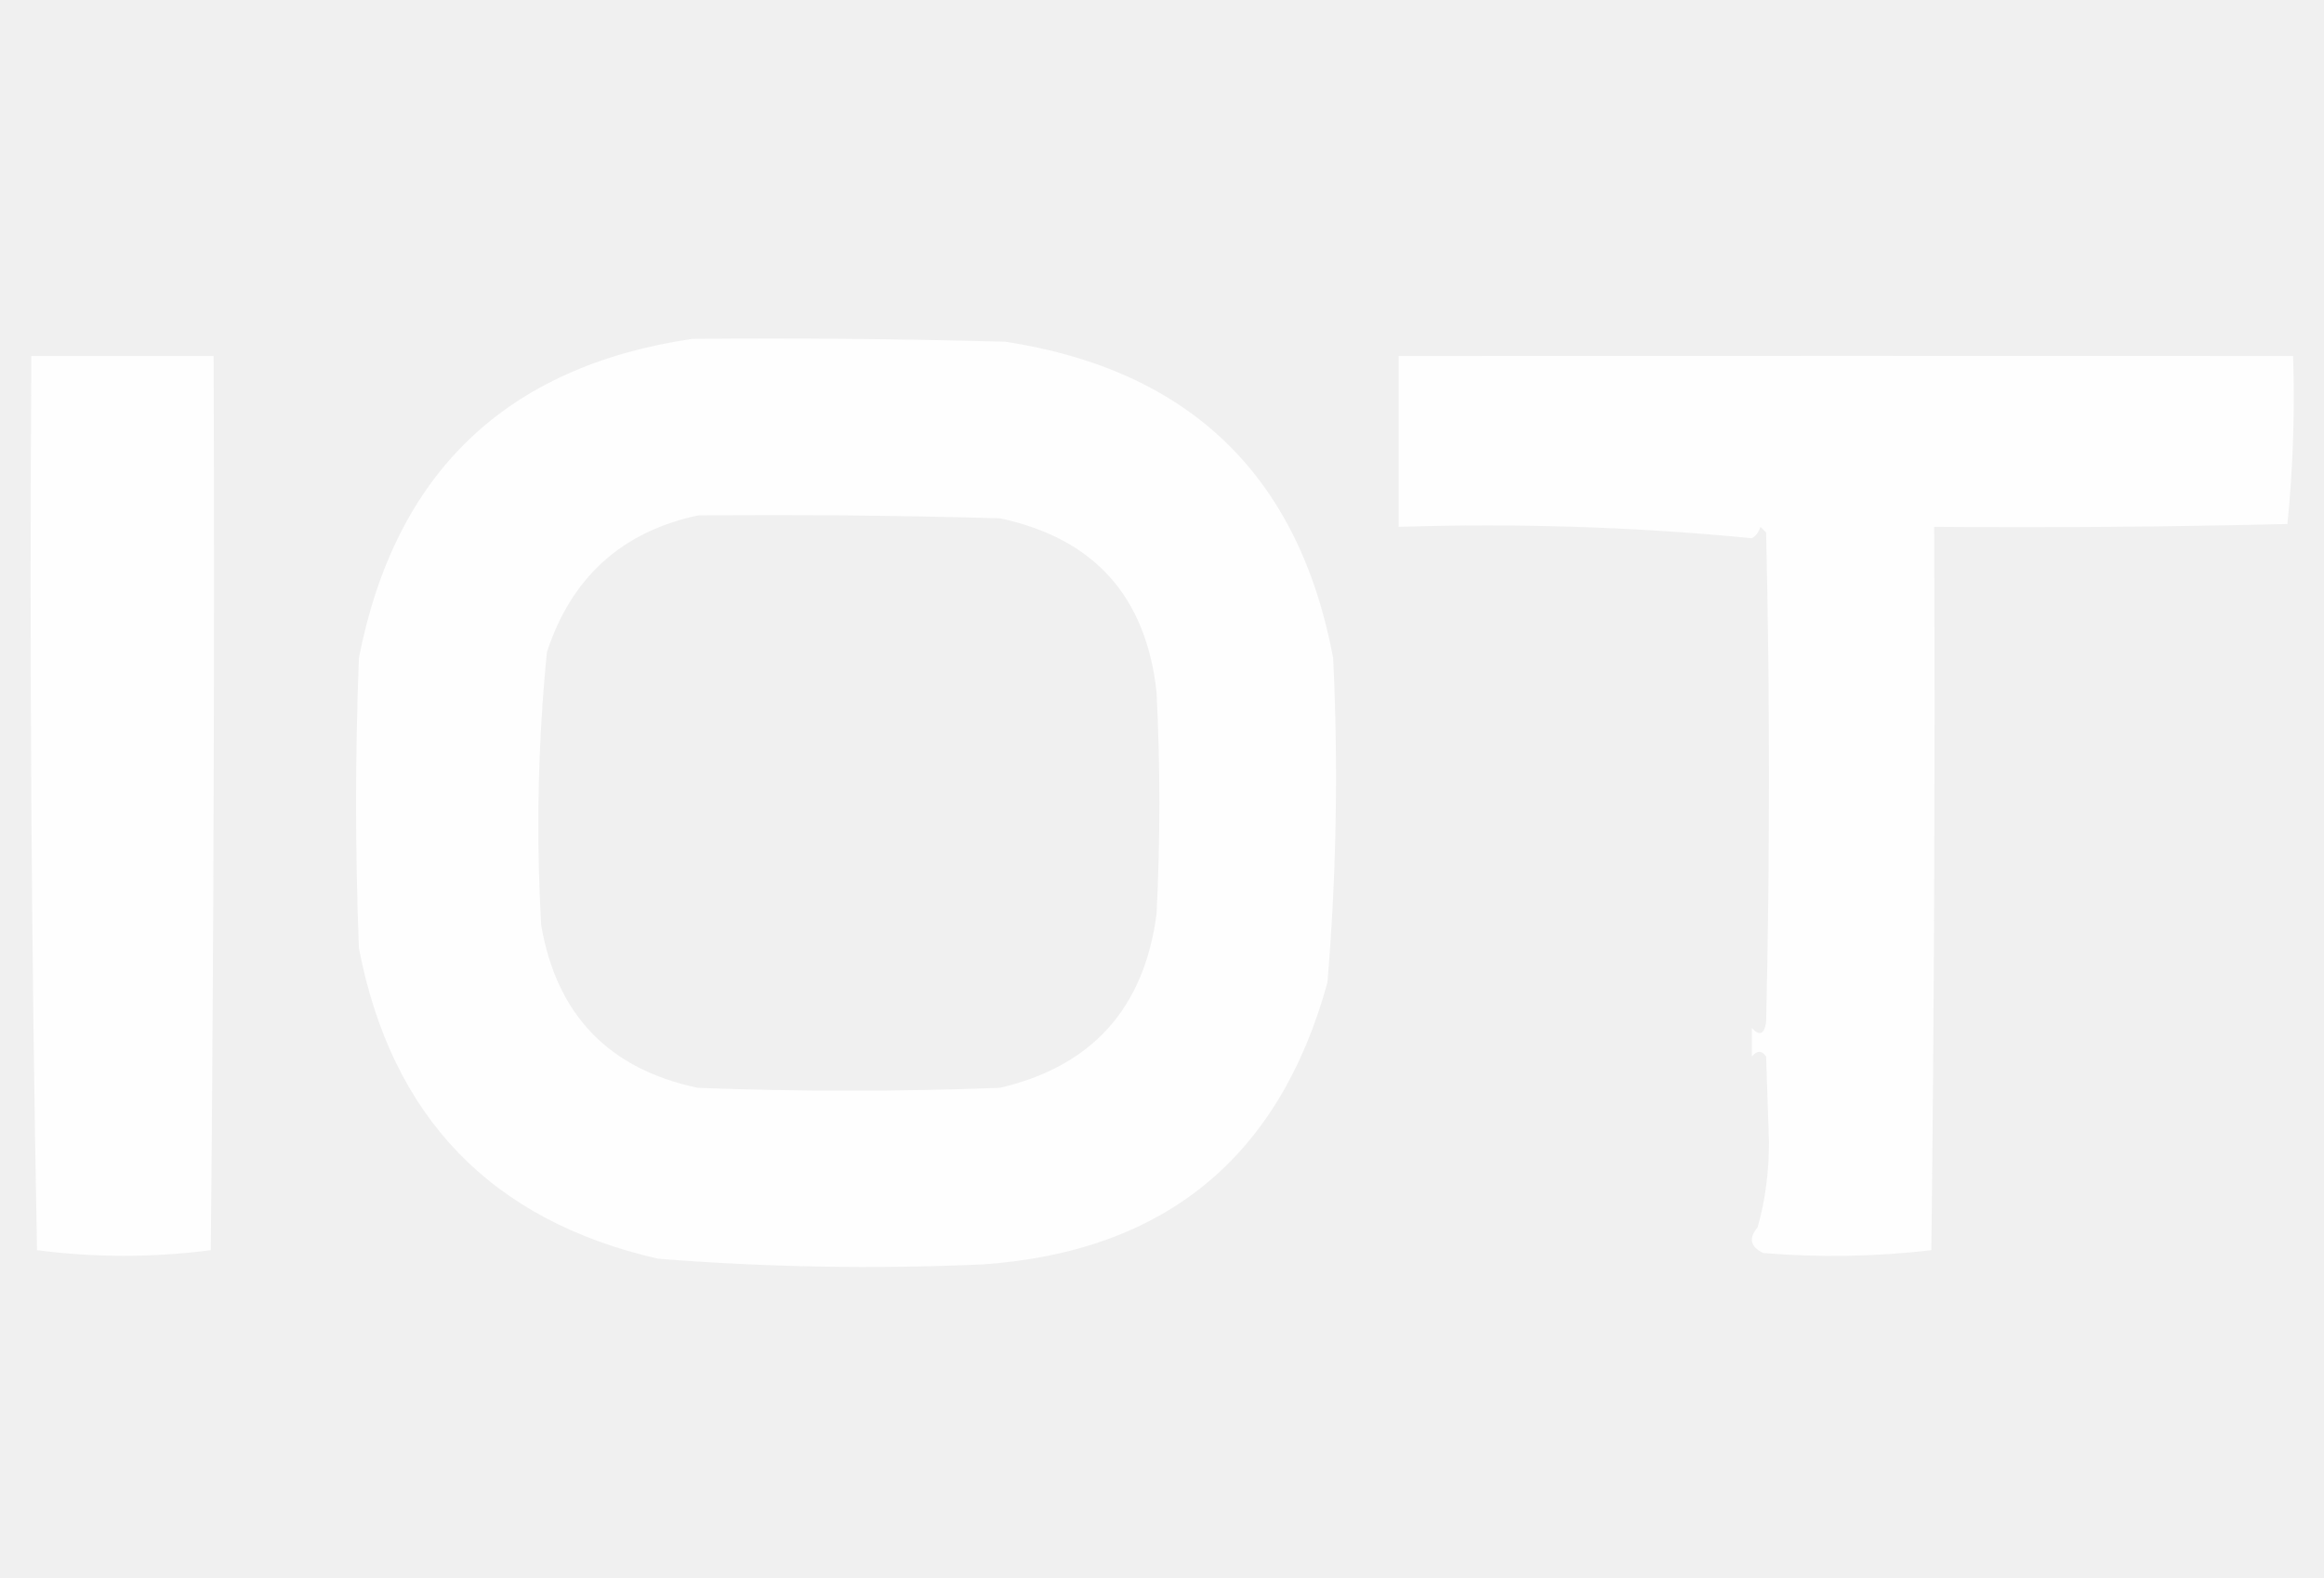
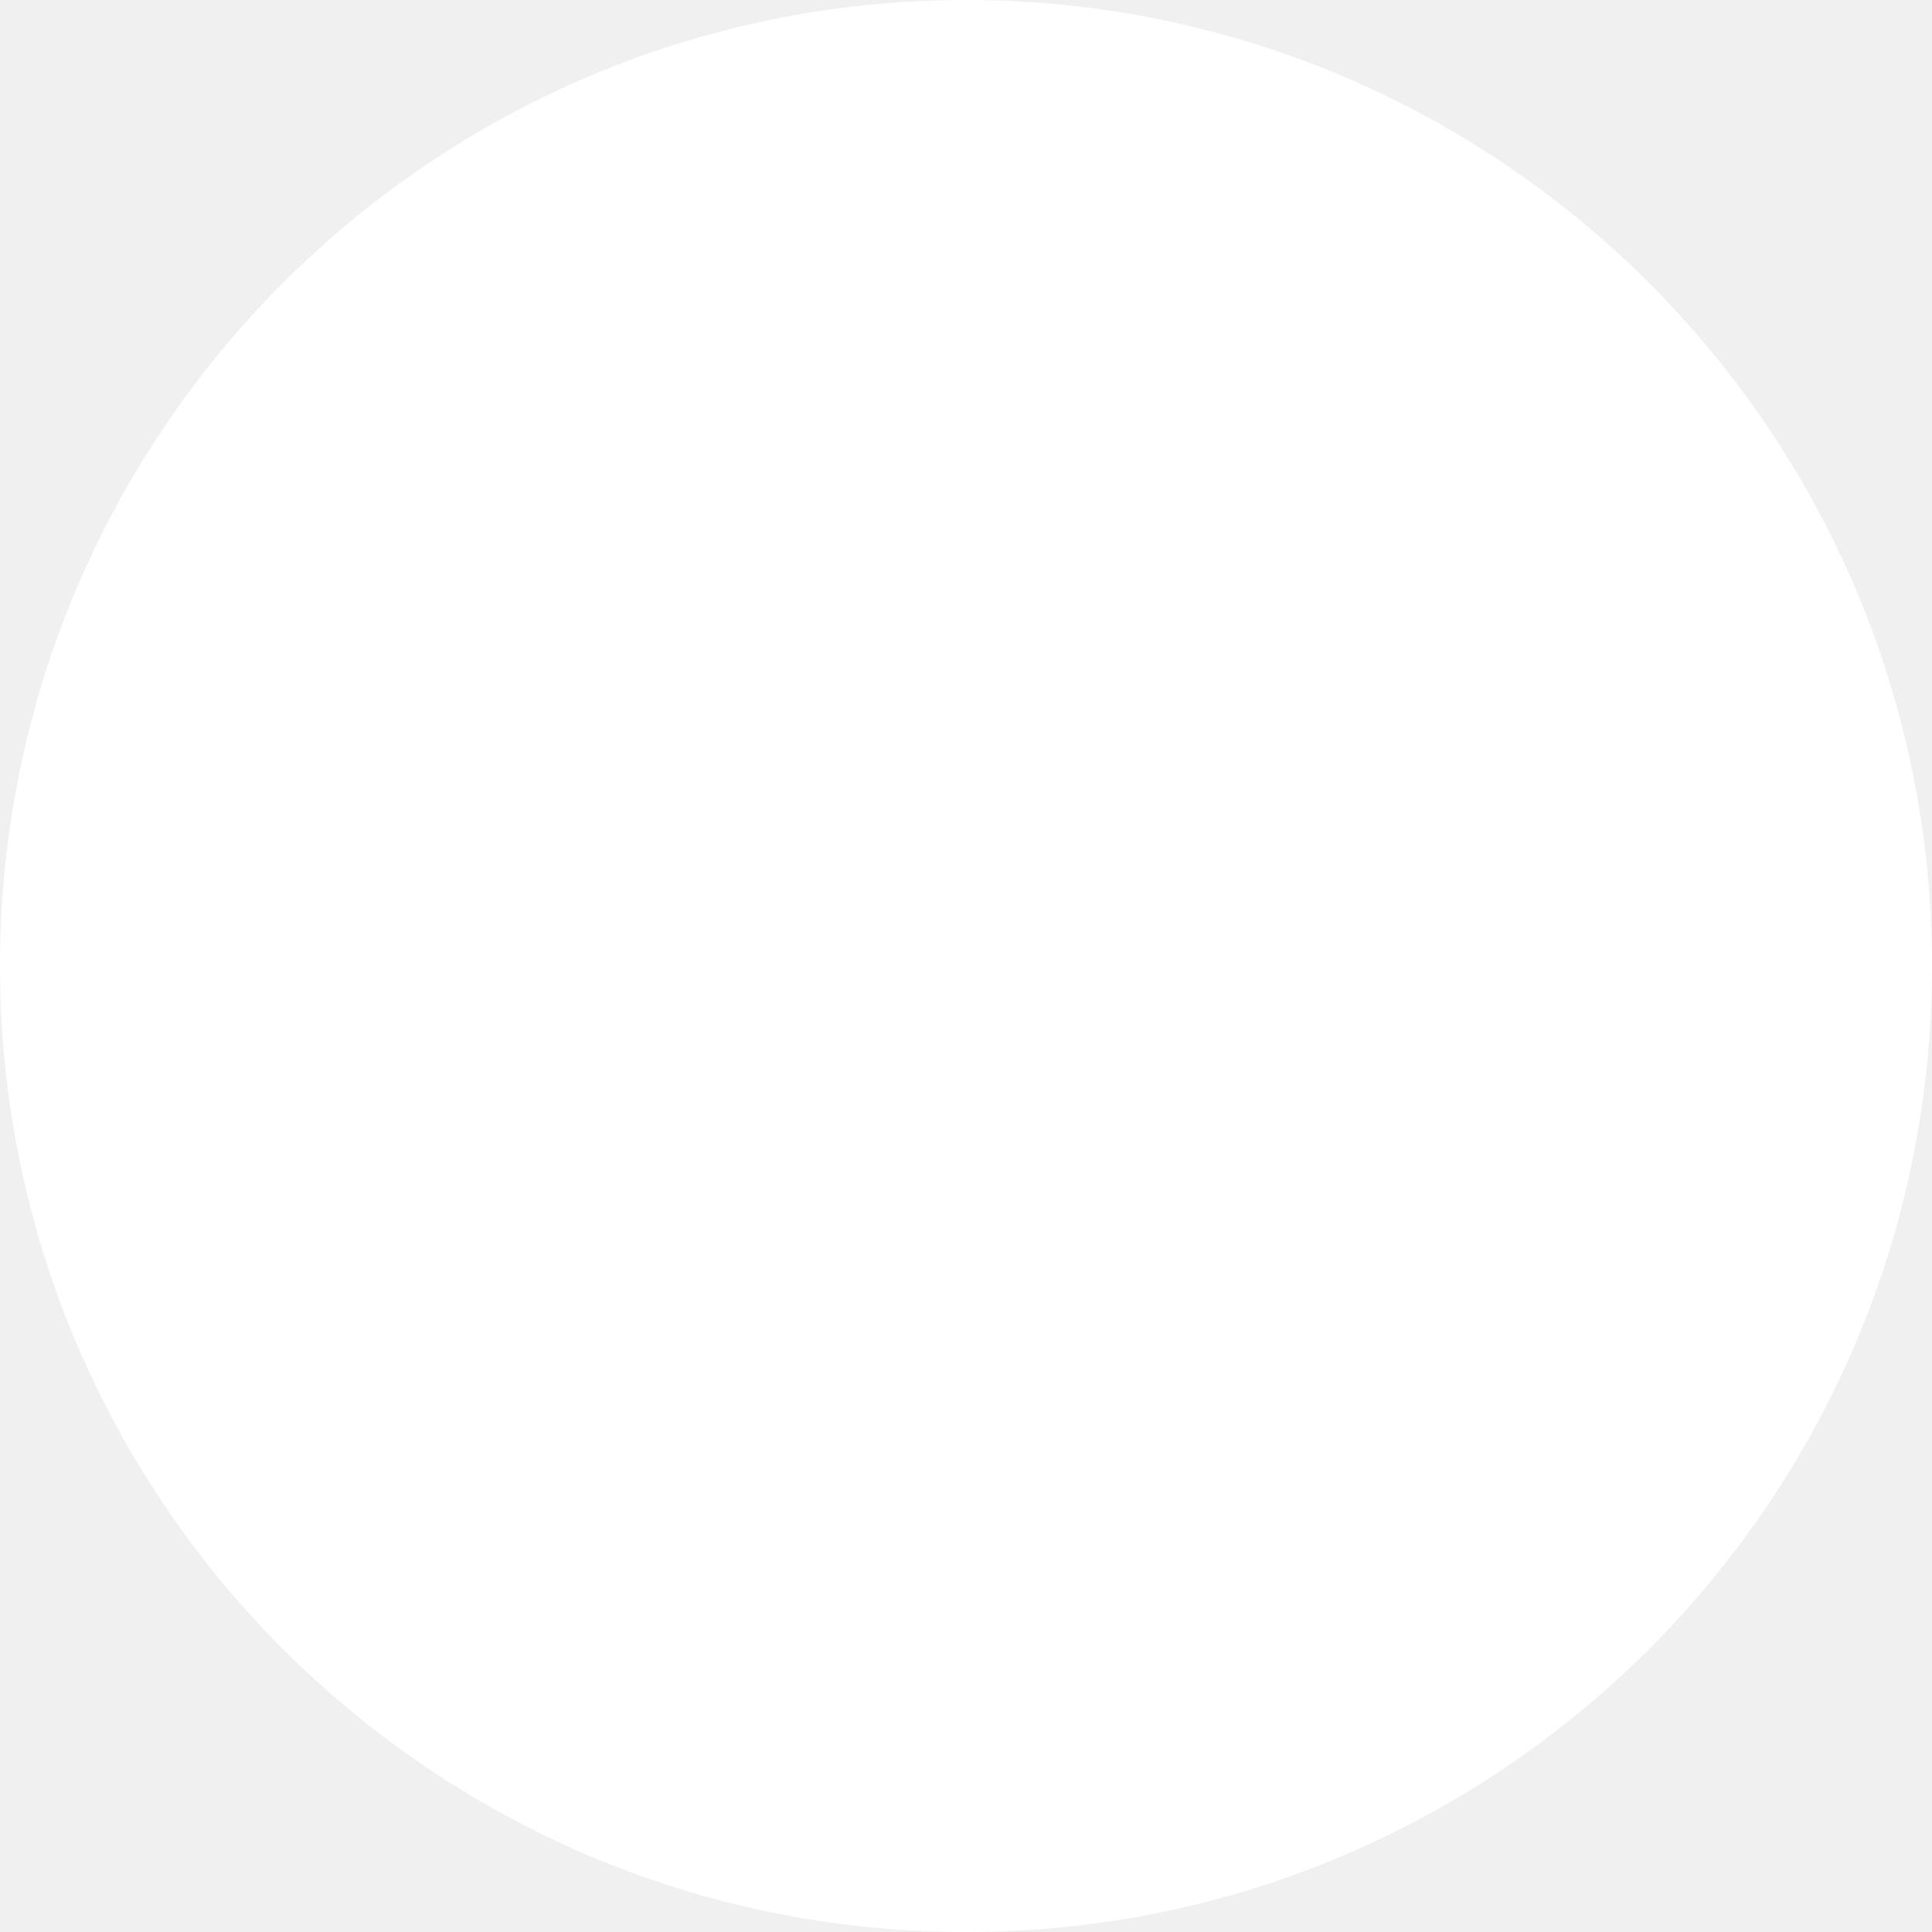
- <svg xmlns="http://www.w3.org/2000/svg" id="svg2" width="363" height="246.496" style="shape-rendering:geometricPrecision;text-rendering:geometricPrecision;image-rendering:optimizeQuality;fill-rule:evenodd;clip-rule:evenodd" viewBox="0 0 363px 246.496px">
-   <path style="opacity:1" fill="#fefefe" d="M108.12 52.948q24.476-.222 48.943.445 43.148 6.665 51.168 49.388a384 384 0 0 1-.89 50.723q-11.263 41.068-53.838 44.049a411 411 0 0 1-50.723-.89q-39.093-8.942-46.718-48.498-.89-22.692 0-45.384 8.476-43.406 52.058-49.833m.89 27.586q23.586-.222 47.164.445 22.024 4.674 24.472 27.141.89 17.353 0 34.705-2.912 22.112-24.472 27.141a625 625 0 0 1-47.164 0q-20.834-4.37-24.472-25.362a273 273 0 0 1 .89-42.714q5.733-17.531 23.582-21.357" />
-   <path style="opacity:1" fill="#fefefe" d="M274.527 191.769q1.772-6.165 1.78-13.348l-.445-13.348q-1.028-1.466-2.225 0v-4.449q1.768 1.939 2.225-.89.89-38.265 0-76.529l-.89-.89q-.371 1.222-1.335 1.78-27.106-2.655-55.172-1.78V55.619q70.076-.027 139.711 0 .426 13.236-.89 26.251-27.583.667-55.172.445.222 56.509-.445 113.014a131.4 131.4 0 0 1-26.251.445q-3.046-1.447-.89-4.004" />
-   <path style="opacity:1" fill="#fefefe" d="M4.894 55.617H33.37q.222 69.857-.445 139.711a104.7 104.7 0 0 1-27.141 0q-1.335-69.849-.89-139.711" />
+ <svg xmlns="http://www.w3.org/2000/svg" width="40px" height="40px" viewBox="0 0 40 40" version="1.1">
+   <g stroke="none" stroke-width="1" fill="none" fill-rule="evenodd">
+     <g fill="#FFFFFF">
+       <path d="M40,20 C40,31.046 31.046,40 20,40 C8.954,40 0,31.046 0,20 C0,8.954 8.954,0 20,0 C31.046,0 40,8.954 40,20" id="circle" />
+       <path d="M20,10 C14.477,10 10,14.477 10,20 C10,25.523 14.477,30 20,30 C25.523,30 30,25.523 30,20 C30,14.477 25.523,10 20,10 M20,12 C24.418,12 28,15.582 28,20 C28,24.418 24.418,28 20,28 C15.582,28 12,24.418 12,20 C12,15.582 15.582,12 20,12" id="ring" fill-rule="nonzero" />
+     </g>
+   </g>
</svg>
